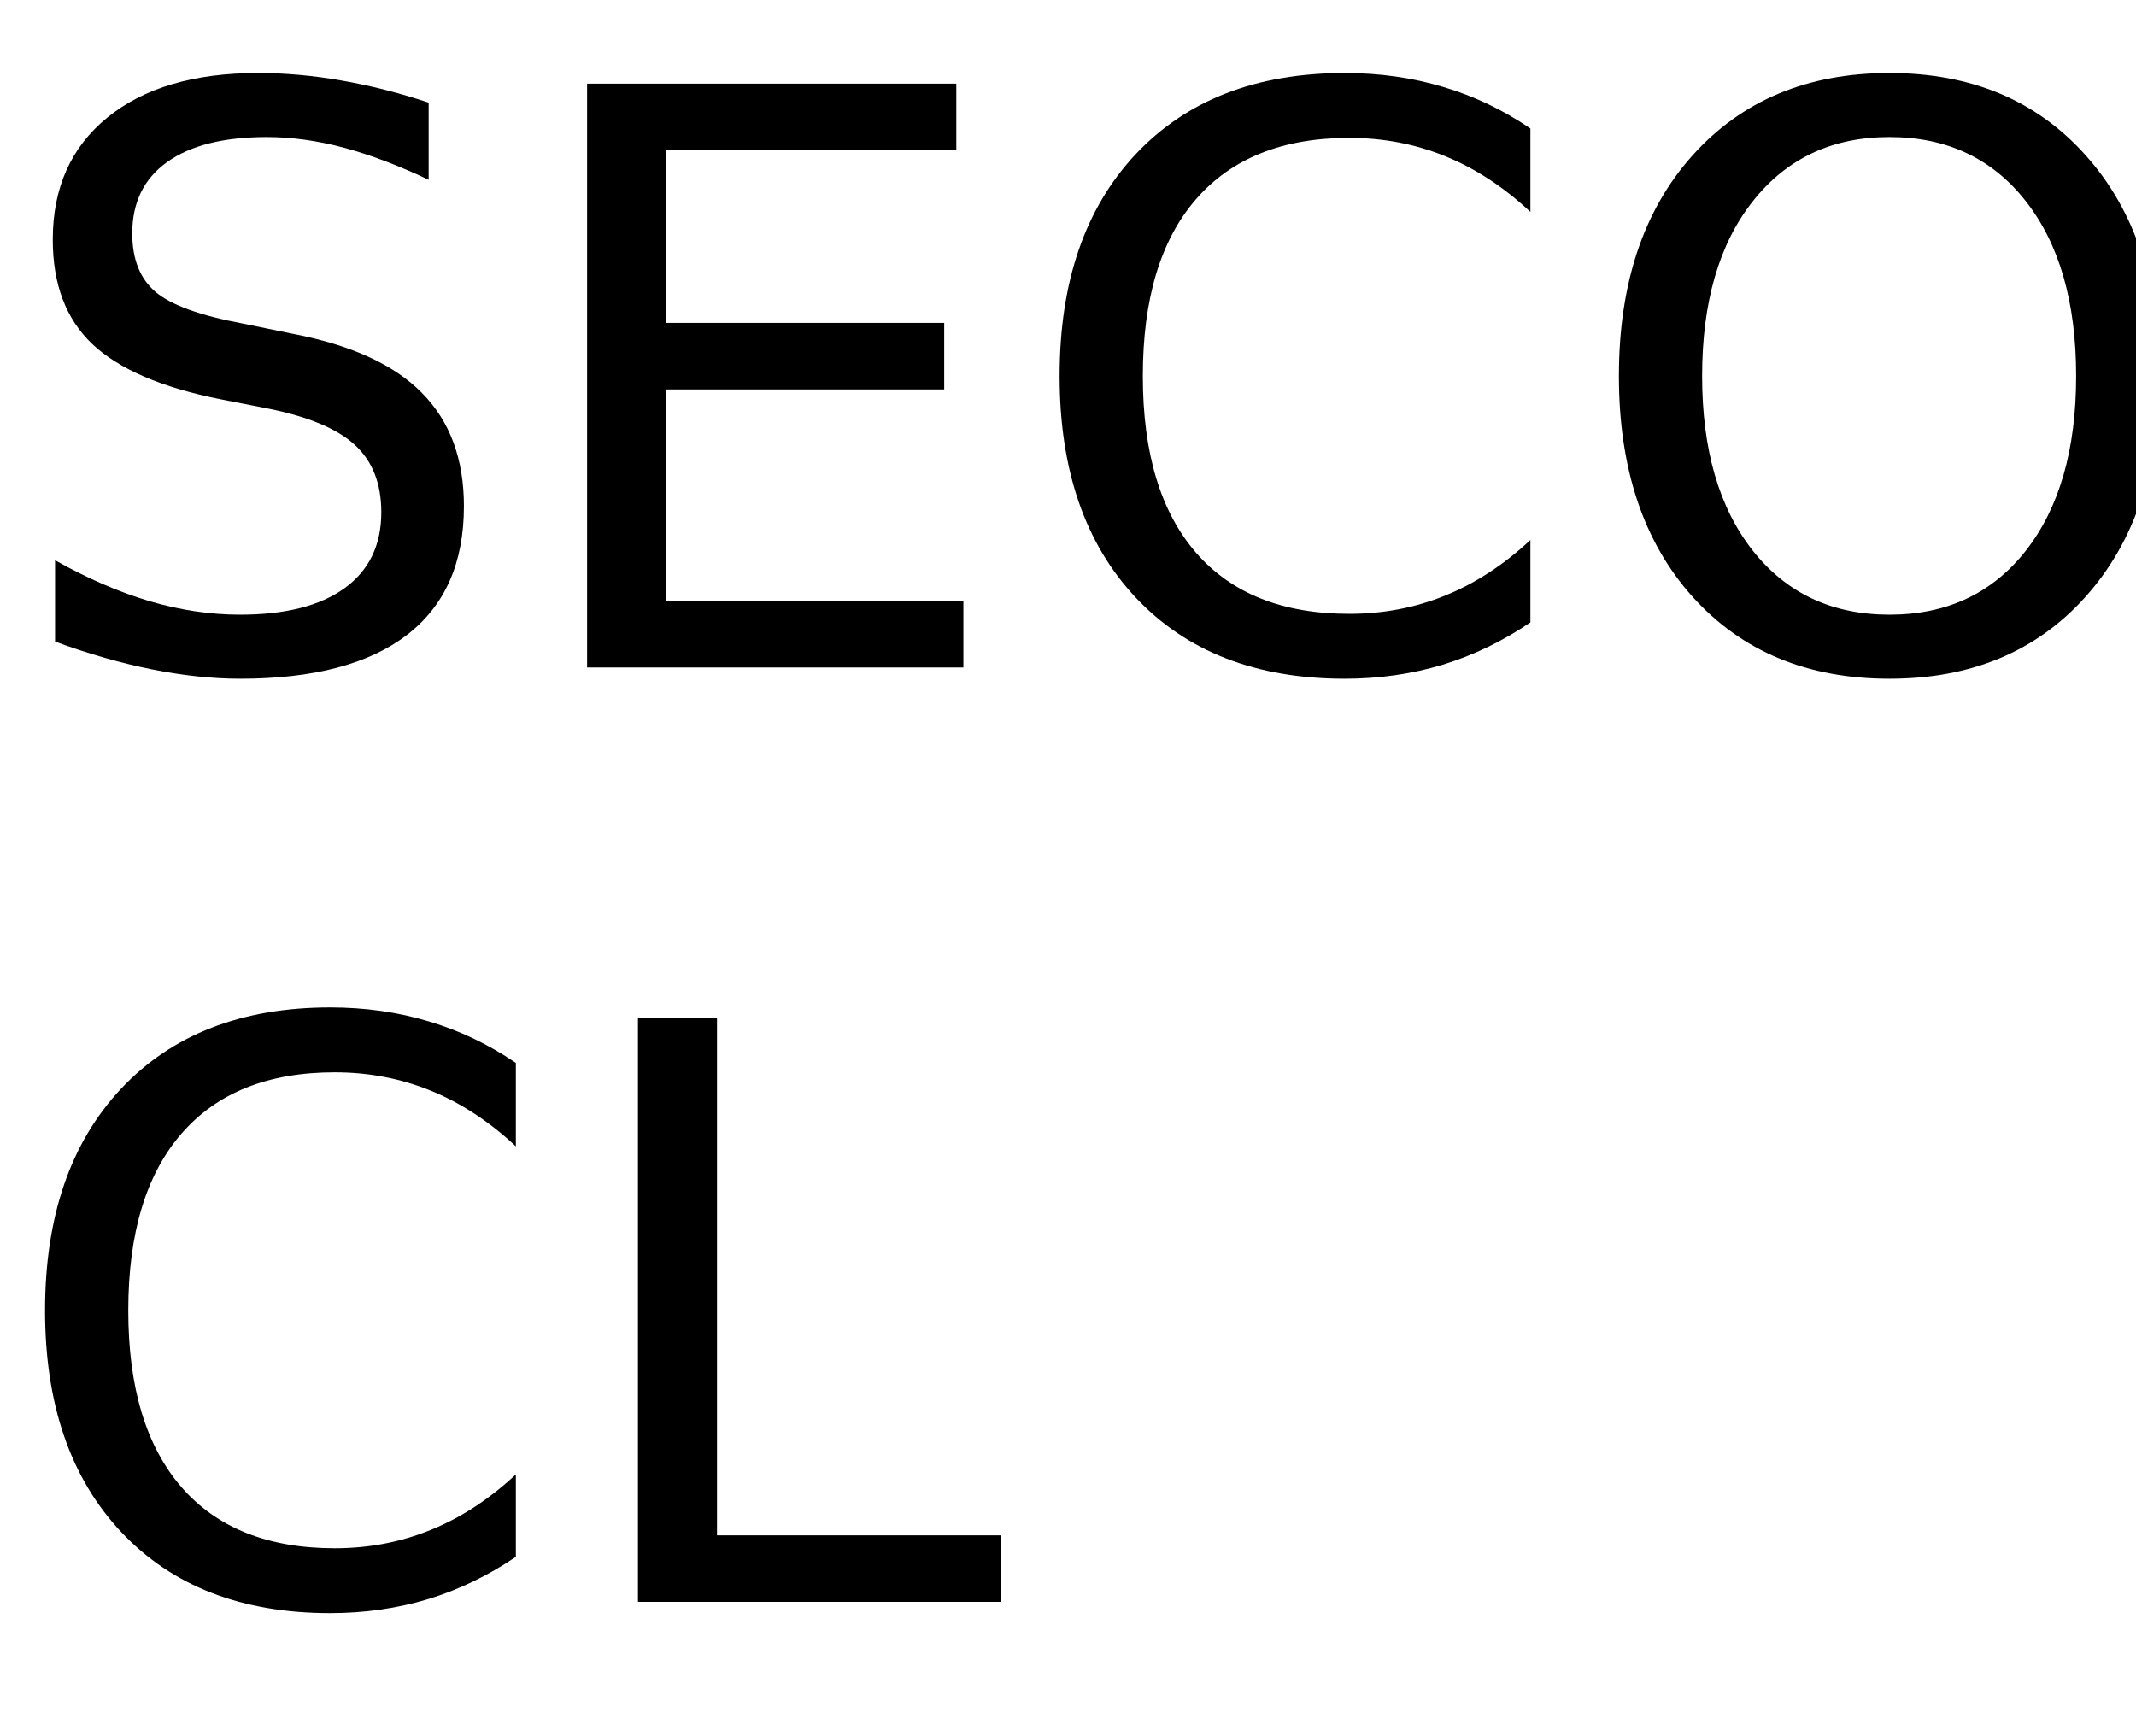
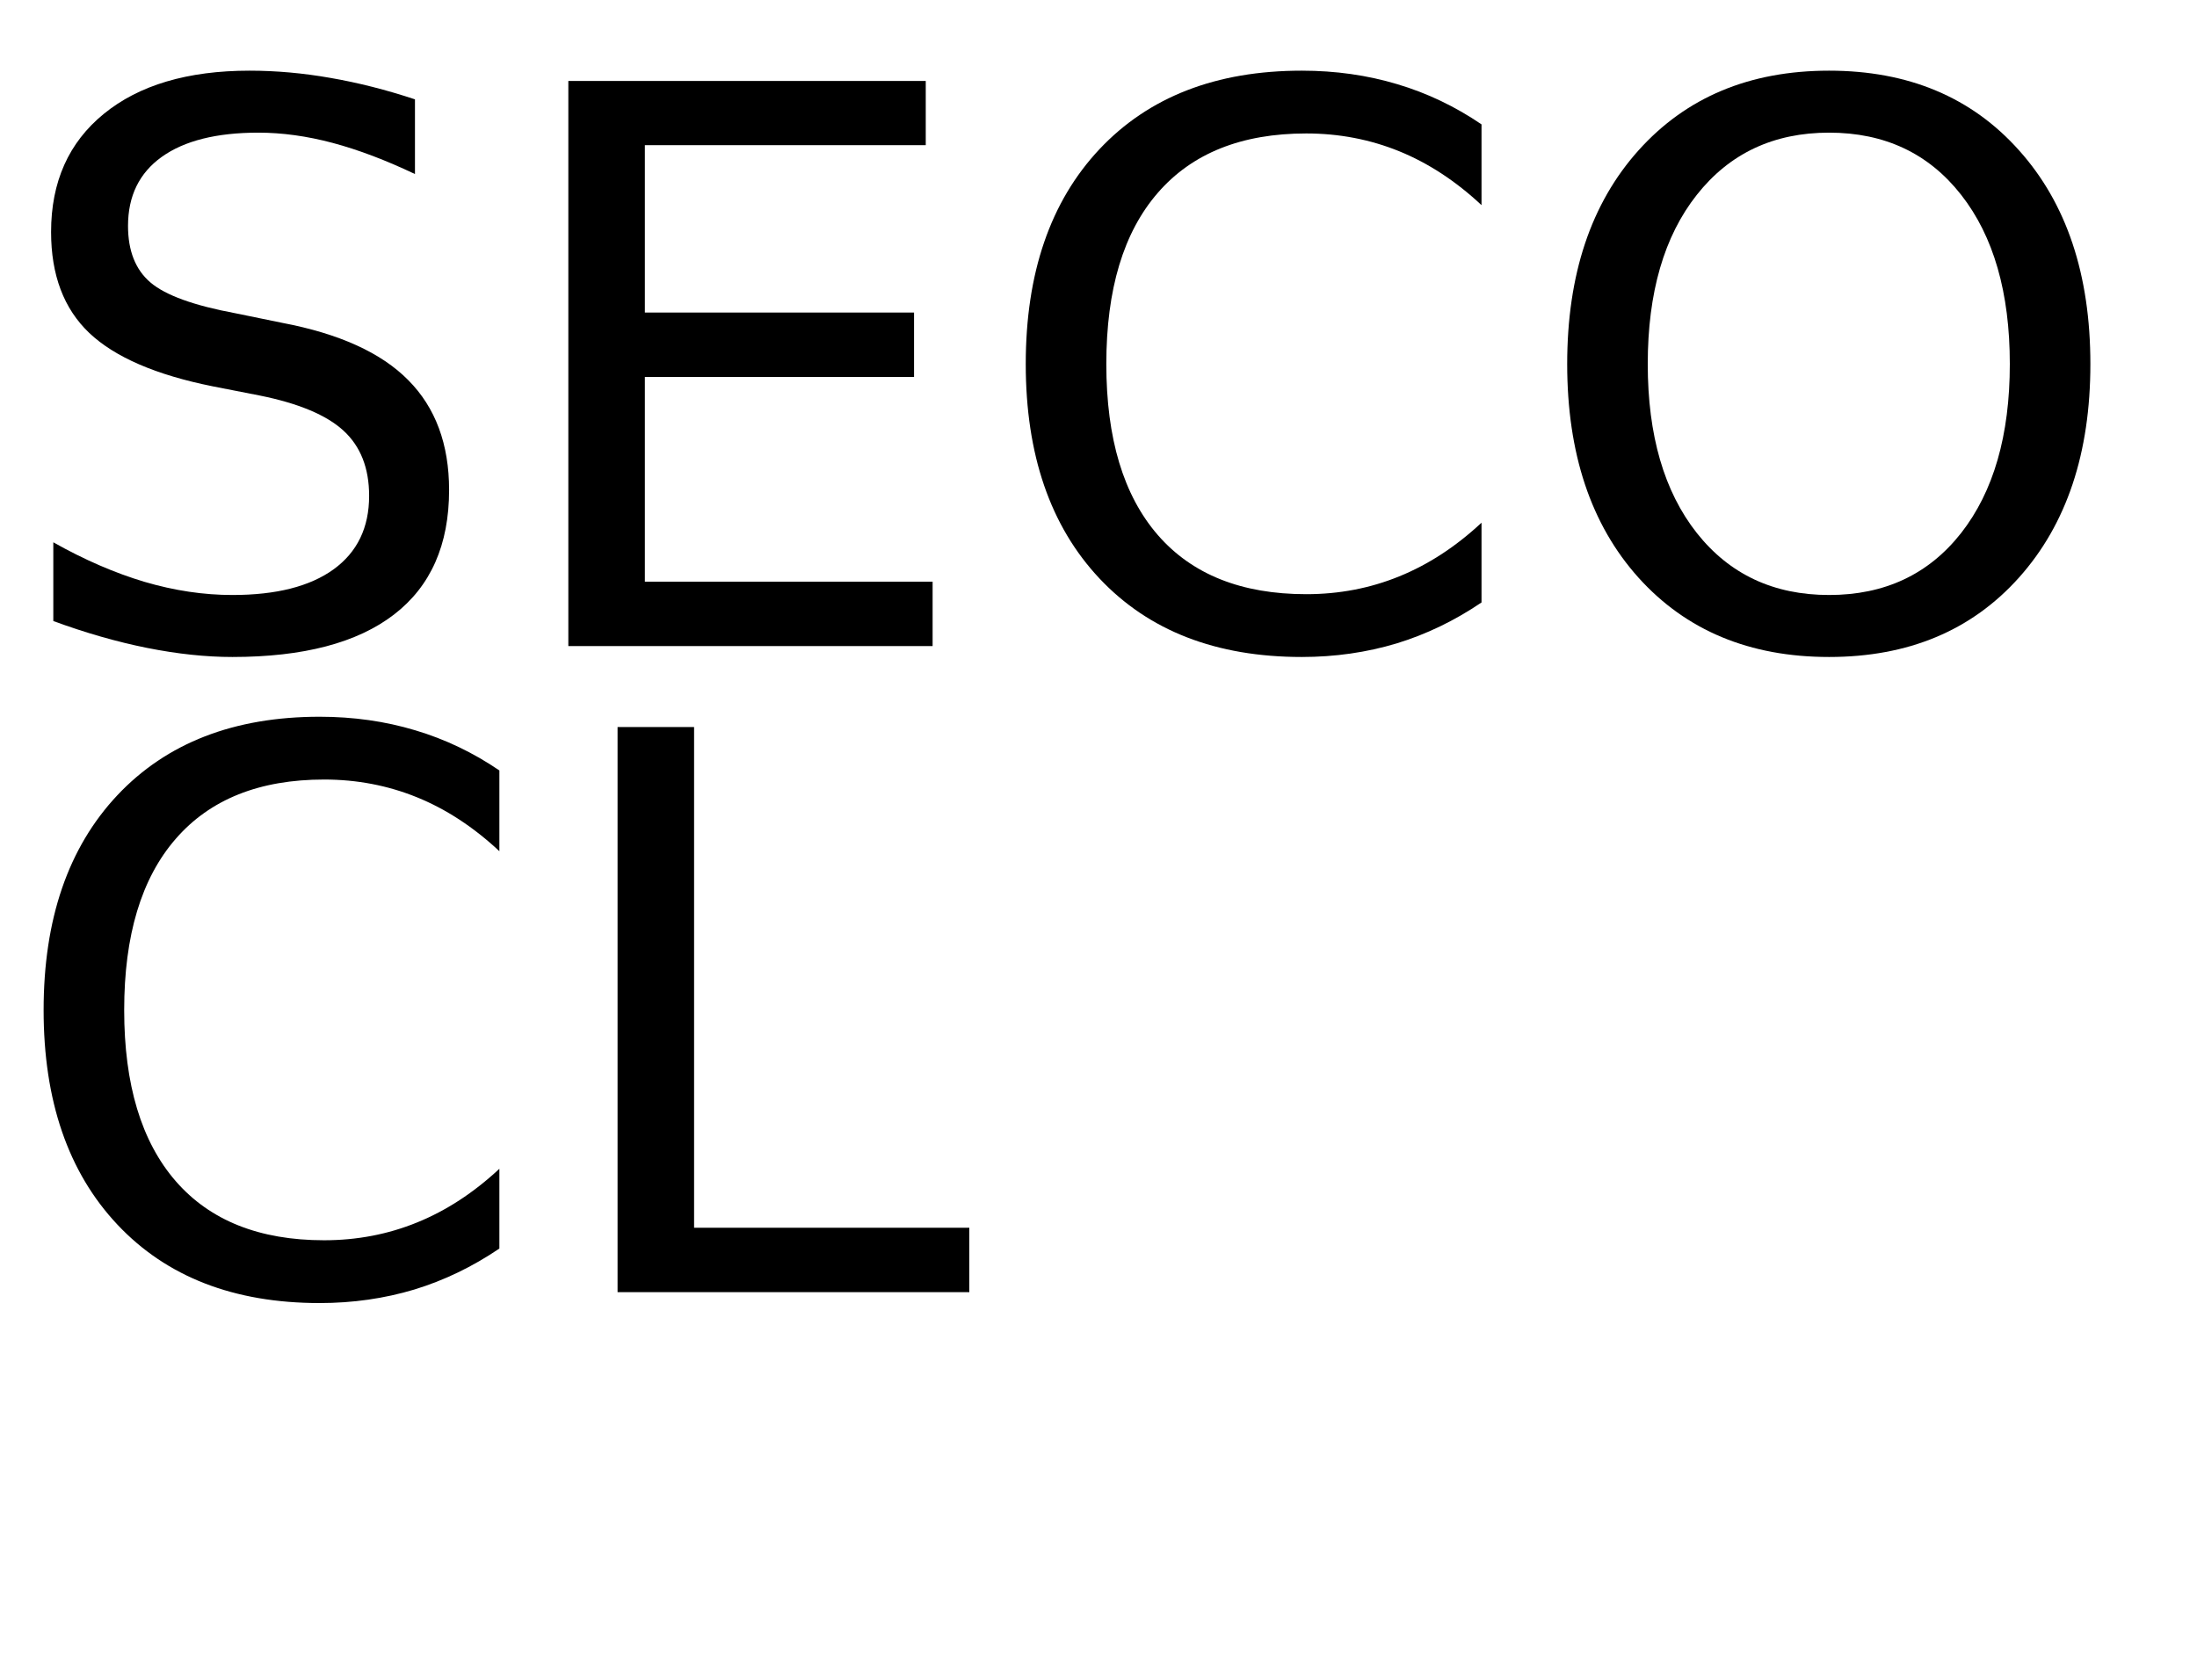
- <svg xmlns="http://www.w3.org/2000/svg" xmlns:xlink="http://www.w3.org/1999/xlink" width="160" height="130" viewBox="0 0 160 130">
+ <svg xmlns="http://www.w3.org/2000/svg" xmlns:xlink="http://www.w3.org/1999/xlink" width="170" height="130" viewBox="0 0 170 130">
  <defs>
    <g>
      <g id="glyph-0-0">
        <path d="M 32.109 -42.312 L 32.109 -36.531 C 29.859 -37.602 27.738 -38.406 25.75 -38.938 C 23.758 -39.469 21.836 -39.734 19.984 -39.734 C 16.754 -39.734 14.266 -39.109 12.516 -37.859 C 10.773 -36.609 9.906 -34.828 9.906 -32.516 C 9.906 -30.586 10.484 -29.129 11.641 -28.141 C 12.805 -27.148 15.008 -26.352 18.25 -25.75 L 21.828 -25.016 C 26.242 -24.18 29.5 -22.703 31.594 -20.578 C 33.695 -18.461 34.75 -15.629 34.75 -12.078 C 34.75 -7.836 33.328 -4.625 30.484 -2.438 C 27.641 -0.25 23.473 0.844 17.984 0.844 C 15.922 0.844 13.719 0.609 11.375 0.141 C 9.039 -0.328 6.625 -1.02 4.125 -1.938 L 4.125 -8.031 C 6.531 -6.676 8.883 -5.656 11.188 -4.969 C 13.5 -4.289 15.766 -3.953 17.984 -3.953 C 21.367 -3.953 23.977 -4.613 25.812 -5.938 C 27.645 -7.27 28.562 -9.164 28.562 -11.625 C 28.562 -13.781 27.898 -15.461 26.578 -16.672 C 25.266 -17.879 23.102 -18.785 20.094 -19.391 L 16.5 -20.094 C 12.082 -20.977 8.883 -22.359 6.906 -24.234 C 4.938 -26.109 3.953 -28.711 3.953 -32.047 C 3.953 -35.922 5.312 -38.969 8.031 -41.188 C 10.758 -43.414 14.52 -44.531 19.312 -44.531 C 21.363 -44.531 23.453 -44.344 25.578 -43.969 C 27.703 -43.602 29.879 -43.051 32.109 -42.312 Z M 32.109 -42.312 " />
      </g>
      <g id="glyph-0-1">
        <path d="M 5.891 -43.734 L 33.547 -43.734 L 33.547 -38.766 L 11.812 -38.766 L 11.812 -25.812 L 32.641 -25.812 L 32.641 -20.828 L 11.812 -20.828 L 11.812 -4.984 L 34.078 -4.984 L 34.078 0 L 5.891 0 Z M 5.891 -43.734 " />
      </g>
      <g id="glyph-0-2">
        <path d="M 38.641 -40.375 L 38.641 -34.125 C 36.648 -35.988 34.523 -37.379 32.266 -38.297 C 30.016 -39.211 27.617 -39.672 25.078 -39.672 C 20.078 -39.672 16.25 -38.141 13.594 -35.078 C 10.938 -32.023 9.609 -27.609 9.609 -21.828 C 9.609 -16.066 10.938 -11.656 13.594 -8.594 C 16.25 -5.539 20.078 -4.016 25.078 -4.016 C 27.617 -4.016 30.016 -4.473 32.266 -5.391 C 34.523 -6.305 36.648 -7.691 38.641 -9.547 L 38.641 -3.375 C 36.566 -1.969 34.375 -0.91 32.062 -0.203 C 29.75 0.492 27.305 0.844 24.734 0.844 C 18.109 0.844 12.891 -1.18 9.078 -5.234 C 5.273 -9.285 3.375 -14.816 3.375 -21.828 C 3.375 -28.859 5.273 -34.398 9.078 -38.453 C 12.891 -42.504 18.109 -44.531 24.734 -44.531 C 27.348 -44.531 29.812 -44.18 32.125 -43.484 C 34.438 -42.797 36.609 -41.758 38.641 -40.375 Z M 38.641 -40.375 " />
      </g>
      <g id="glyph-0-3">
        <path d="M 23.641 -39.734 C 19.348 -39.734 15.938 -38.129 13.406 -34.922 C 10.875 -31.723 9.609 -27.359 9.609 -21.828 C 9.609 -16.316 10.875 -11.957 13.406 -8.75 C 15.938 -5.551 19.348 -3.953 23.641 -3.953 C 27.941 -3.953 31.348 -5.551 33.859 -8.75 C 36.367 -11.957 37.625 -16.316 37.625 -21.828 C 37.625 -27.359 36.367 -31.723 33.859 -34.922 C 31.348 -38.129 27.941 -39.734 23.641 -39.734 Z M 23.641 -44.531 C 29.773 -44.531 34.676 -42.473 38.344 -38.359 C 42.02 -34.254 43.859 -28.742 43.859 -21.828 C 43.859 -14.93 42.02 -9.426 38.344 -5.312 C 34.676 -1.207 29.773 0.844 23.641 0.844 C 17.492 0.844 12.578 -1.203 8.891 -5.297 C 5.211 -9.398 3.375 -14.91 3.375 -21.828 C 3.375 -28.742 5.211 -34.254 8.891 -38.359 C 12.578 -42.473 17.492 -44.531 23.641 -44.531 Z M 23.641 -44.531 " />
      </g>
      <g id="glyph-0-4">
        <path d="M 26.625 -20.516 C 27.895 -20.078 29.129 -19.156 30.328 -17.75 C 31.535 -16.344 32.742 -14.41 33.953 -11.953 L 39.969 0 L 33.609 0 L 28.016 -11.219 C 26.566 -14.145 25.16 -16.086 23.797 -17.047 C 22.441 -18.004 20.594 -18.484 18.25 -18.484 L 11.812 -18.484 L 11.812 0 L 5.891 0 L 5.891 -43.734 L 19.25 -43.734 C 24.25 -43.734 27.977 -42.688 30.438 -40.594 C 32.895 -38.508 34.125 -35.359 34.125 -31.141 C 34.125 -28.391 33.484 -26.102 32.203 -24.281 C 30.93 -22.469 29.07 -21.211 26.625 -20.516 Z M 11.812 -38.875 L 11.812 -23.344 L 19.25 -23.344 C 22.102 -23.344 24.254 -24.004 25.703 -25.328 C 27.16 -26.648 27.891 -28.586 27.891 -31.141 C 27.891 -33.703 27.16 -35.629 25.703 -36.922 C 24.254 -38.223 22.102 -38.875 19.25 -38.875 Z M 11.812 -38.875 " />
      </g>
      <g id="glyph-0-5">
        <path d="M 5.891 -43.734 L 11.812 -43.734 L 11.812 -4.984 L 33.109 -4.984 L 33.109 0 L 5.891 0 Z M 5.891 -43.734 " />
      </g>
    </g>
  </defs>
  <g fill="rgb(0%, 0%, 0%)" fill-opacity="1">
    <use xlink:href="#glyph-0-0" x="0" y="50" />
    <use xlink:href="#glyph-0-1" x="38.086" y="50" />
    <use xlink:href="#glyph-0-2" x="75.996" y="50" />
    <use xlink:href="#glyph-0-3" x="117.891" y="50" />
    <use xlink:href="#glyph-0-4" x="165.117" y="50" />
  </g>
  <g fill="rgb(0%, 0%, 0%)" fill-opacity="1">
-     <use xlink:href="#glyph-0-2" x="0" y="120" />
-     <use xlink:href="#glyph-0-5" x="41.895" y="120" />
+     <use xlink:href="#glyph-0-2" x="0" y="100" />
+     <use xlink:href="#glyph-0-5" x="41.895" y="100" />
  </g>
</svg>
